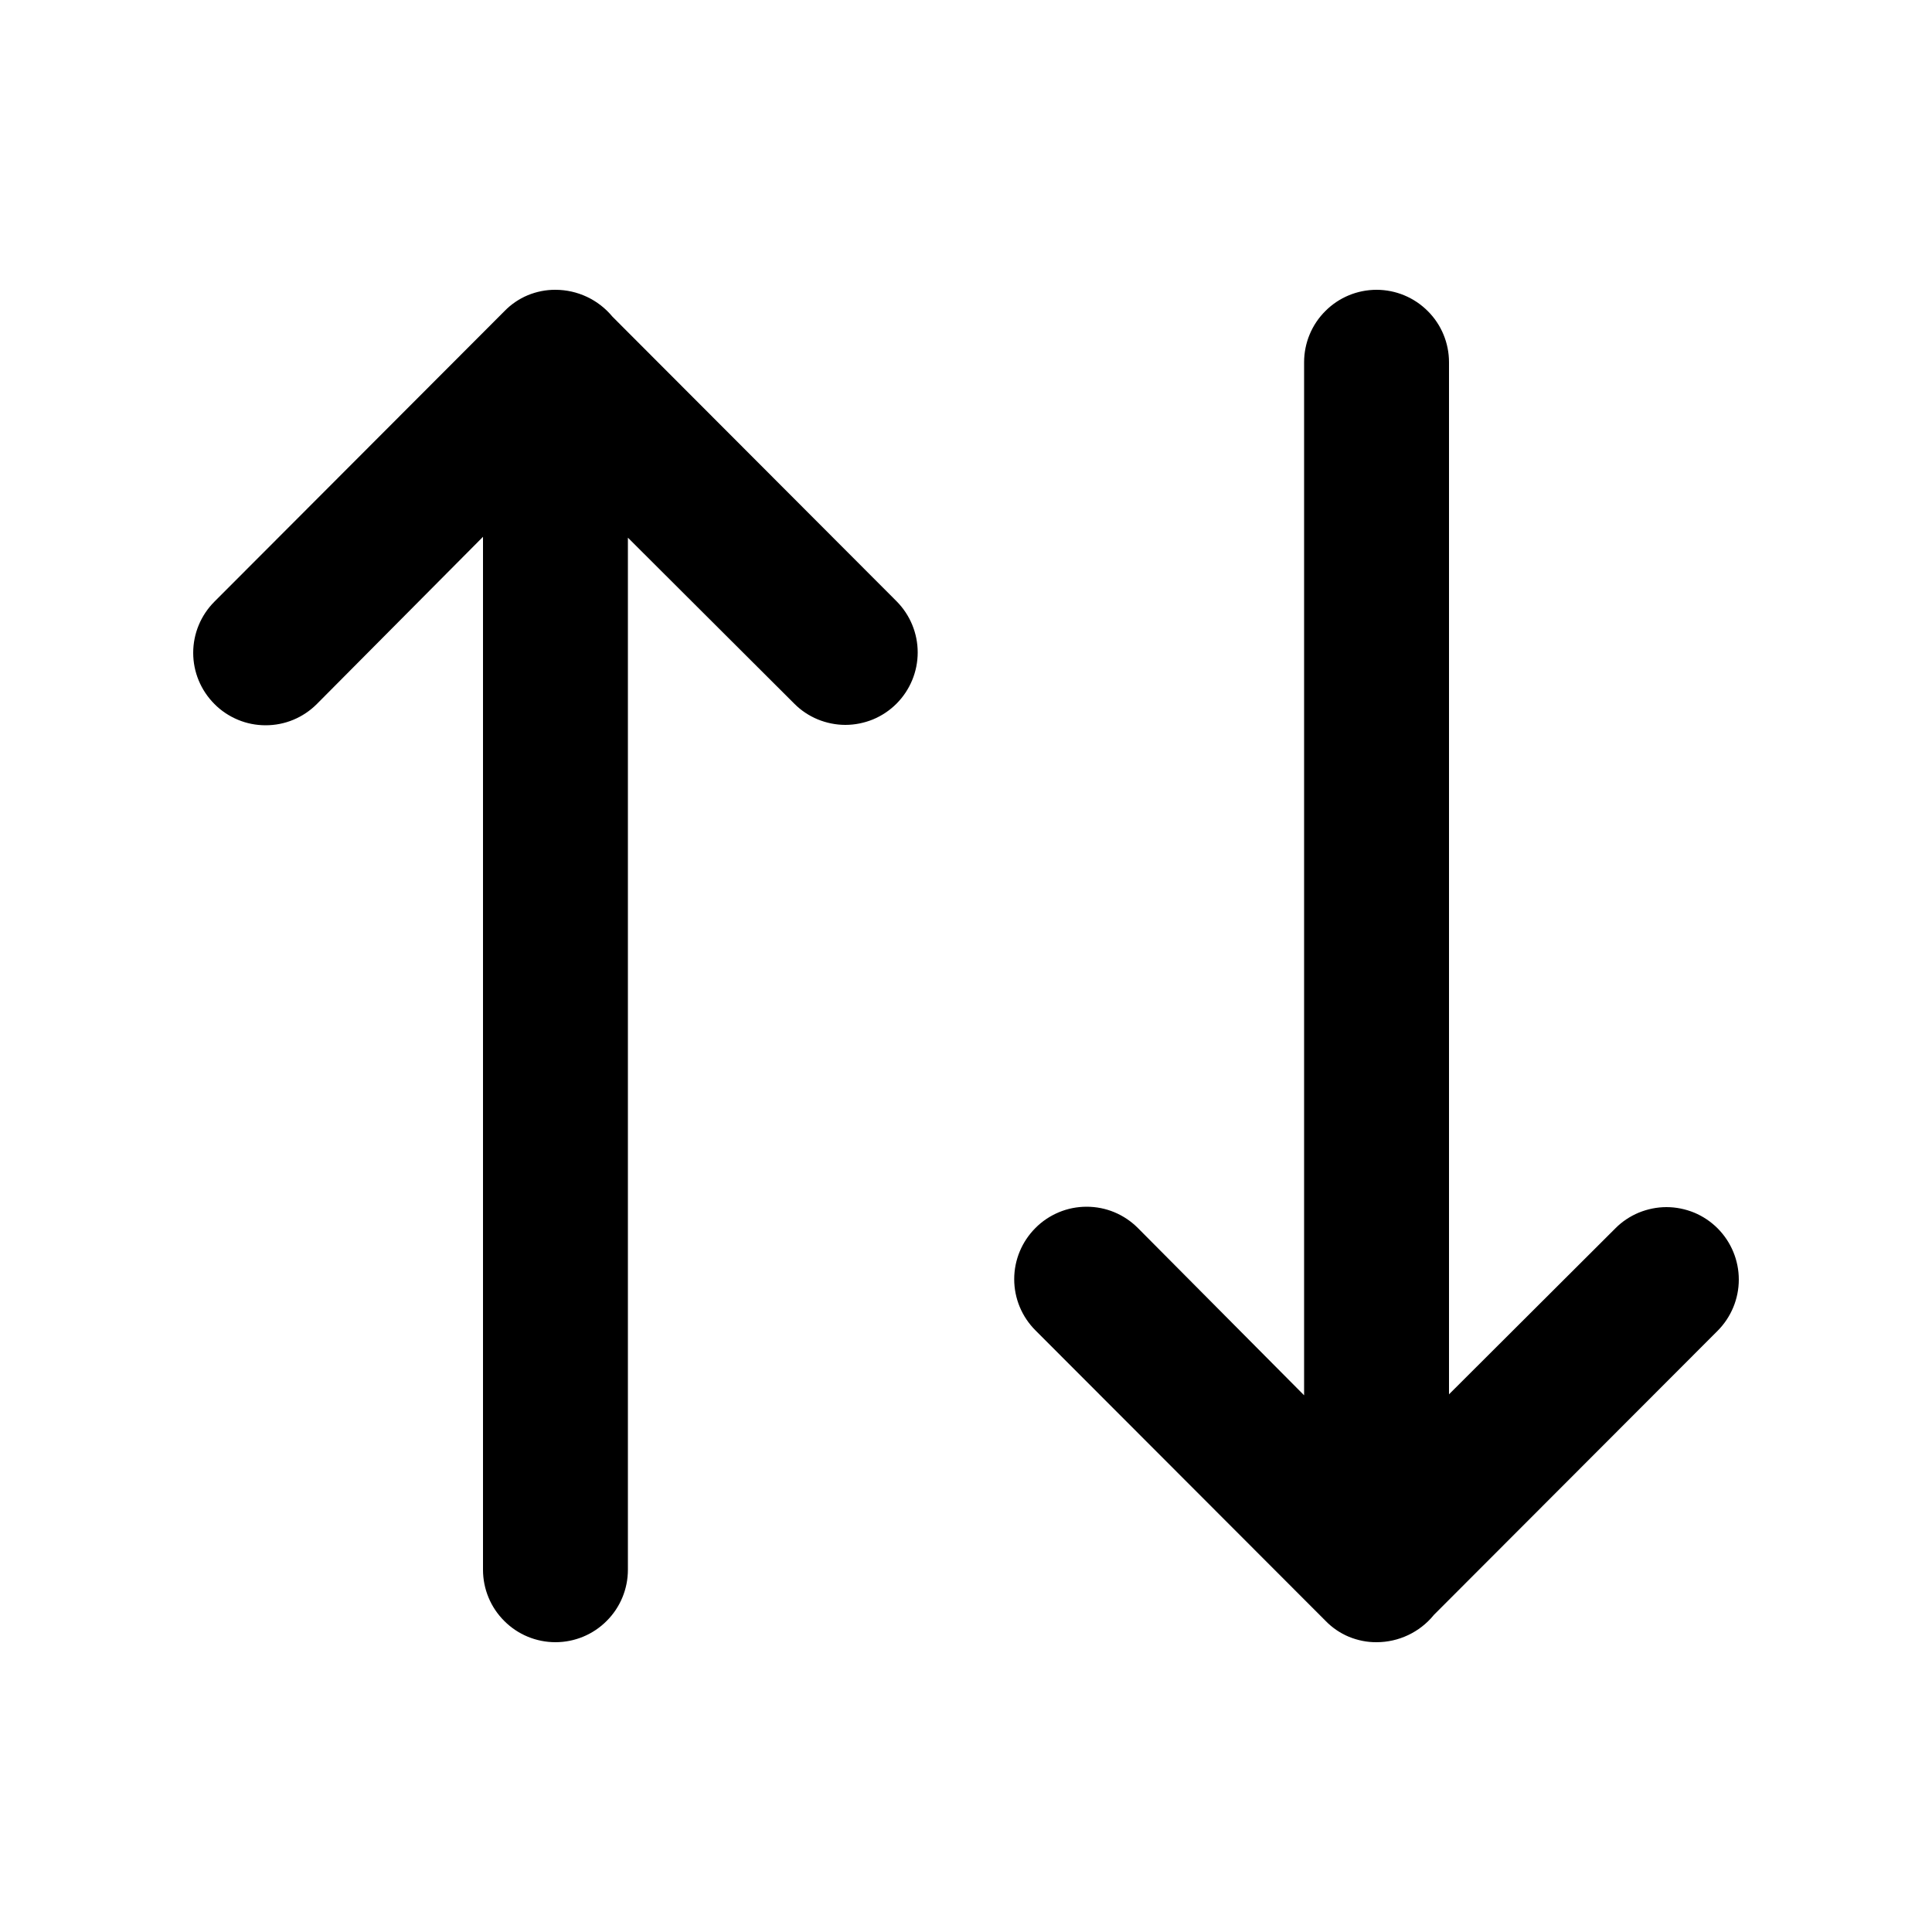
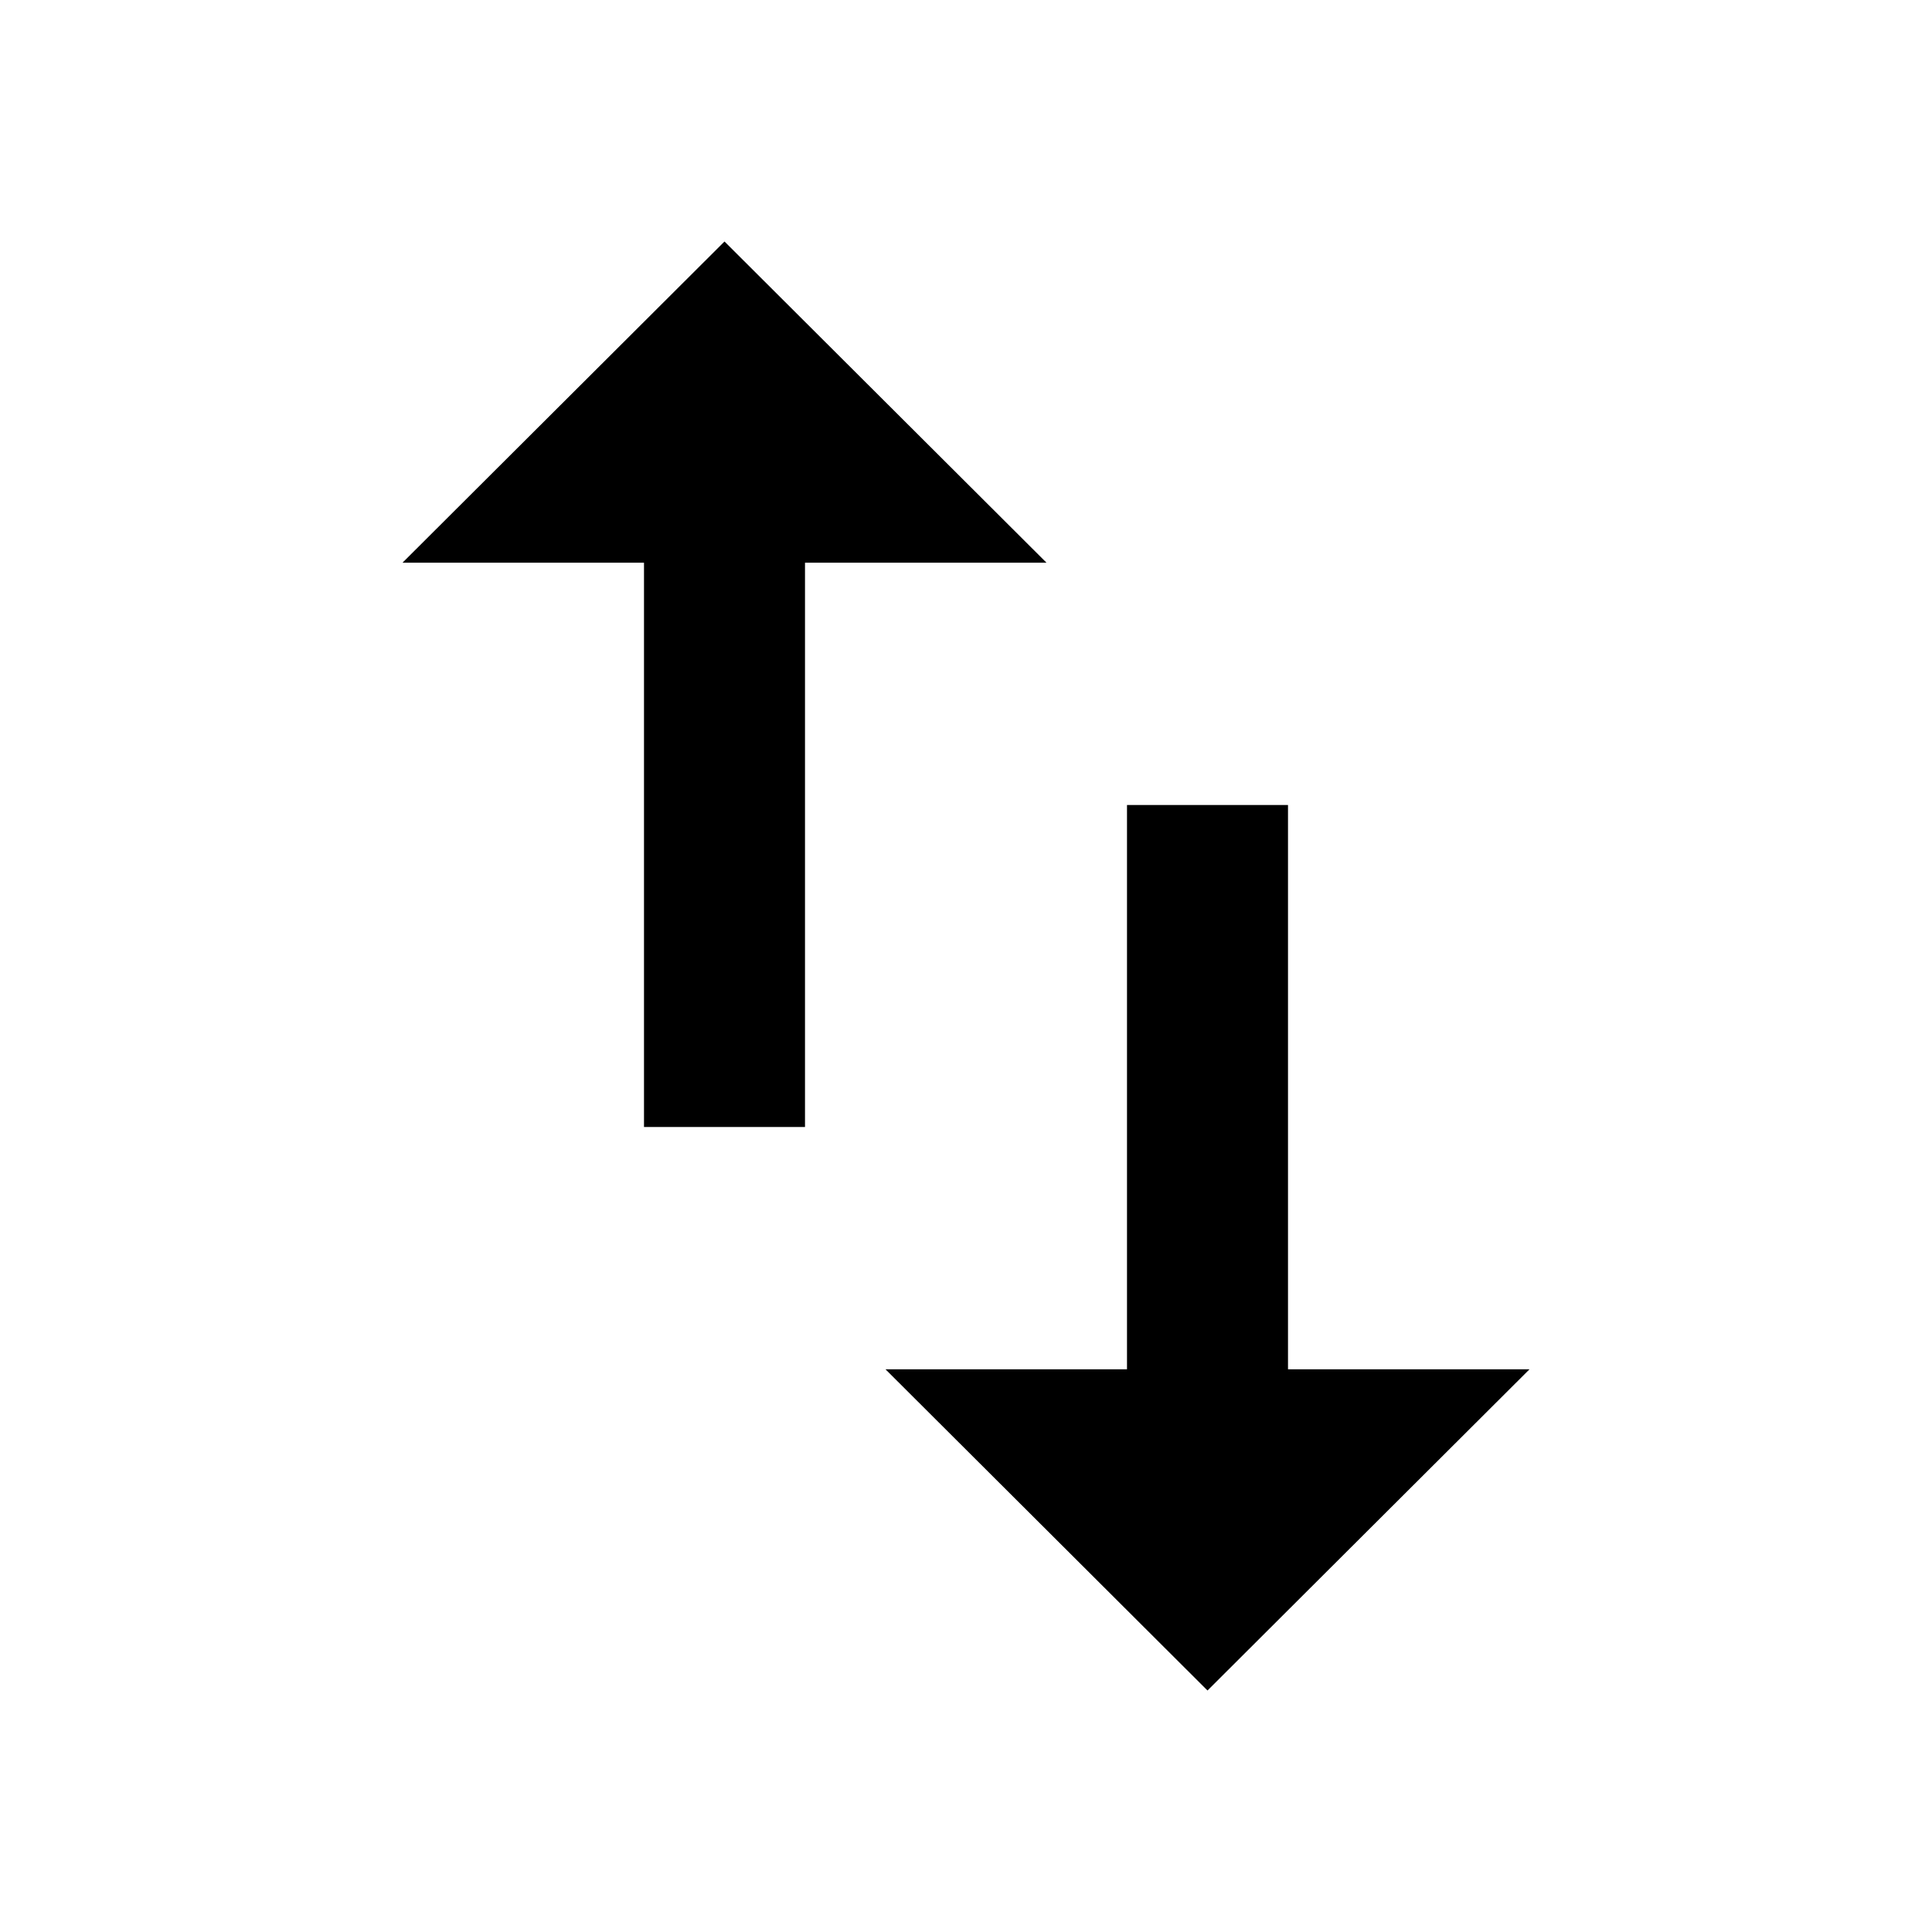
- <svg xmlns="http://www.w3.org/2000/svg" width="20" height="20" viewBox="0 0 20 20" fill="none">
-   <path d="M14.84 16.722C14.768 16.809 14.678 16.879 14.576 16.927C14.474 16.975 14.363 17 14.25 17C14.152 17.001 14.055 16.981 13.964 16.944C13.873 16.906 13.791 16.85 13.723 16.78L10.719 13.772C10.578 13.631 10.499 13.441 10.499 13.242C10.499 13.043 10.578 12.853 10.719 12.712C10.788 12.642 10.871 12.587 10.962 12.549C11.053 12.511 11.15 12.492 11.249 12.492C11.347 12.492 11.445 12.511 11.536 12.549C11.627 12.587 11.709 12.642 11.779 12.712L13.5 14.444V3.75C13.5 3.551 13.579 3.36 13.72 3.22C13.86 3.079 14.051 3 14.25 3C14.449 3 14.639 3.079 14.78 3.22C14.921 3.36 15 3.551 15 3.75V14.434L16.722 12.716C16.791 12.646 16.874 12.591 16.965 12.553C17.056 12.516 17.153 12.496 17.251 12.496C17.35 12.496 17.447 12.516 17.538 12.553C17.629 12.591 17.711 12.646 17.781 12.716C17.921 12.857 18 13.047 18 13.246C18 13.445 17.921 13.635 17.781 13.776L14.839 16.722H14.84ZM6.34 3.278C6.268 3.191 6.178 3.121 6.076 3.073C5.974 3.025 5.863 3 5.75 3C5.652 2.999 5.554 3.019 5.464 3.056C5.373 3.094 5.291 3.15 5.223 3.22L2.22 6.228C2.079 6.369 2 6.559 2 6.758C2 6.957 2.079 7.147 2.22 7.288C2.289 7.358 2.372 7.413 2.463 7.451C2.554 7.489 2.651 7.508 2.75 7.508C2.848 7.508 2.946 7.489 3.037 7.451C3.128 7.413 3.21 7.358 3.28 7.288L5 5.557V16.25C5 16.449 5.079 16.64 5.22 16.78C5.36 16.921 5.551 17 5.75 17C5.949 17 6.14 16.921 6.28 16.78C6.421 16.64 6.5 16.449 6.5 16.25V5.566L8.222 7.284C8.291 7.354 8.374 7.409 8.465 7.447C8.556 7.484 8.653 7.504 8.751 7.504C8.85 7.504 8.947 7.484 9.038 7.447C9.129 7.409 9.211 7.354 9.281 7.284C9.421 7.143 9.5 6.953 9.5 6.754C9.5 6.555 9.421 6.365 9.281 6.224L6.339 3.277L6.34 3.278Z" fill="black" />
+ <svg xmlns="http://www.w3.org/2000/svg" width="100%" height="100%" viewBox="0 0 24 24" fill="none">
+   <path d="M16 17.01V10H14V17.01H11L15 21L19 17.01H16ZM9 3L5 6.99H8V14H10V6.99H13L9 3Z" fill="currentColor" />
</svg>
